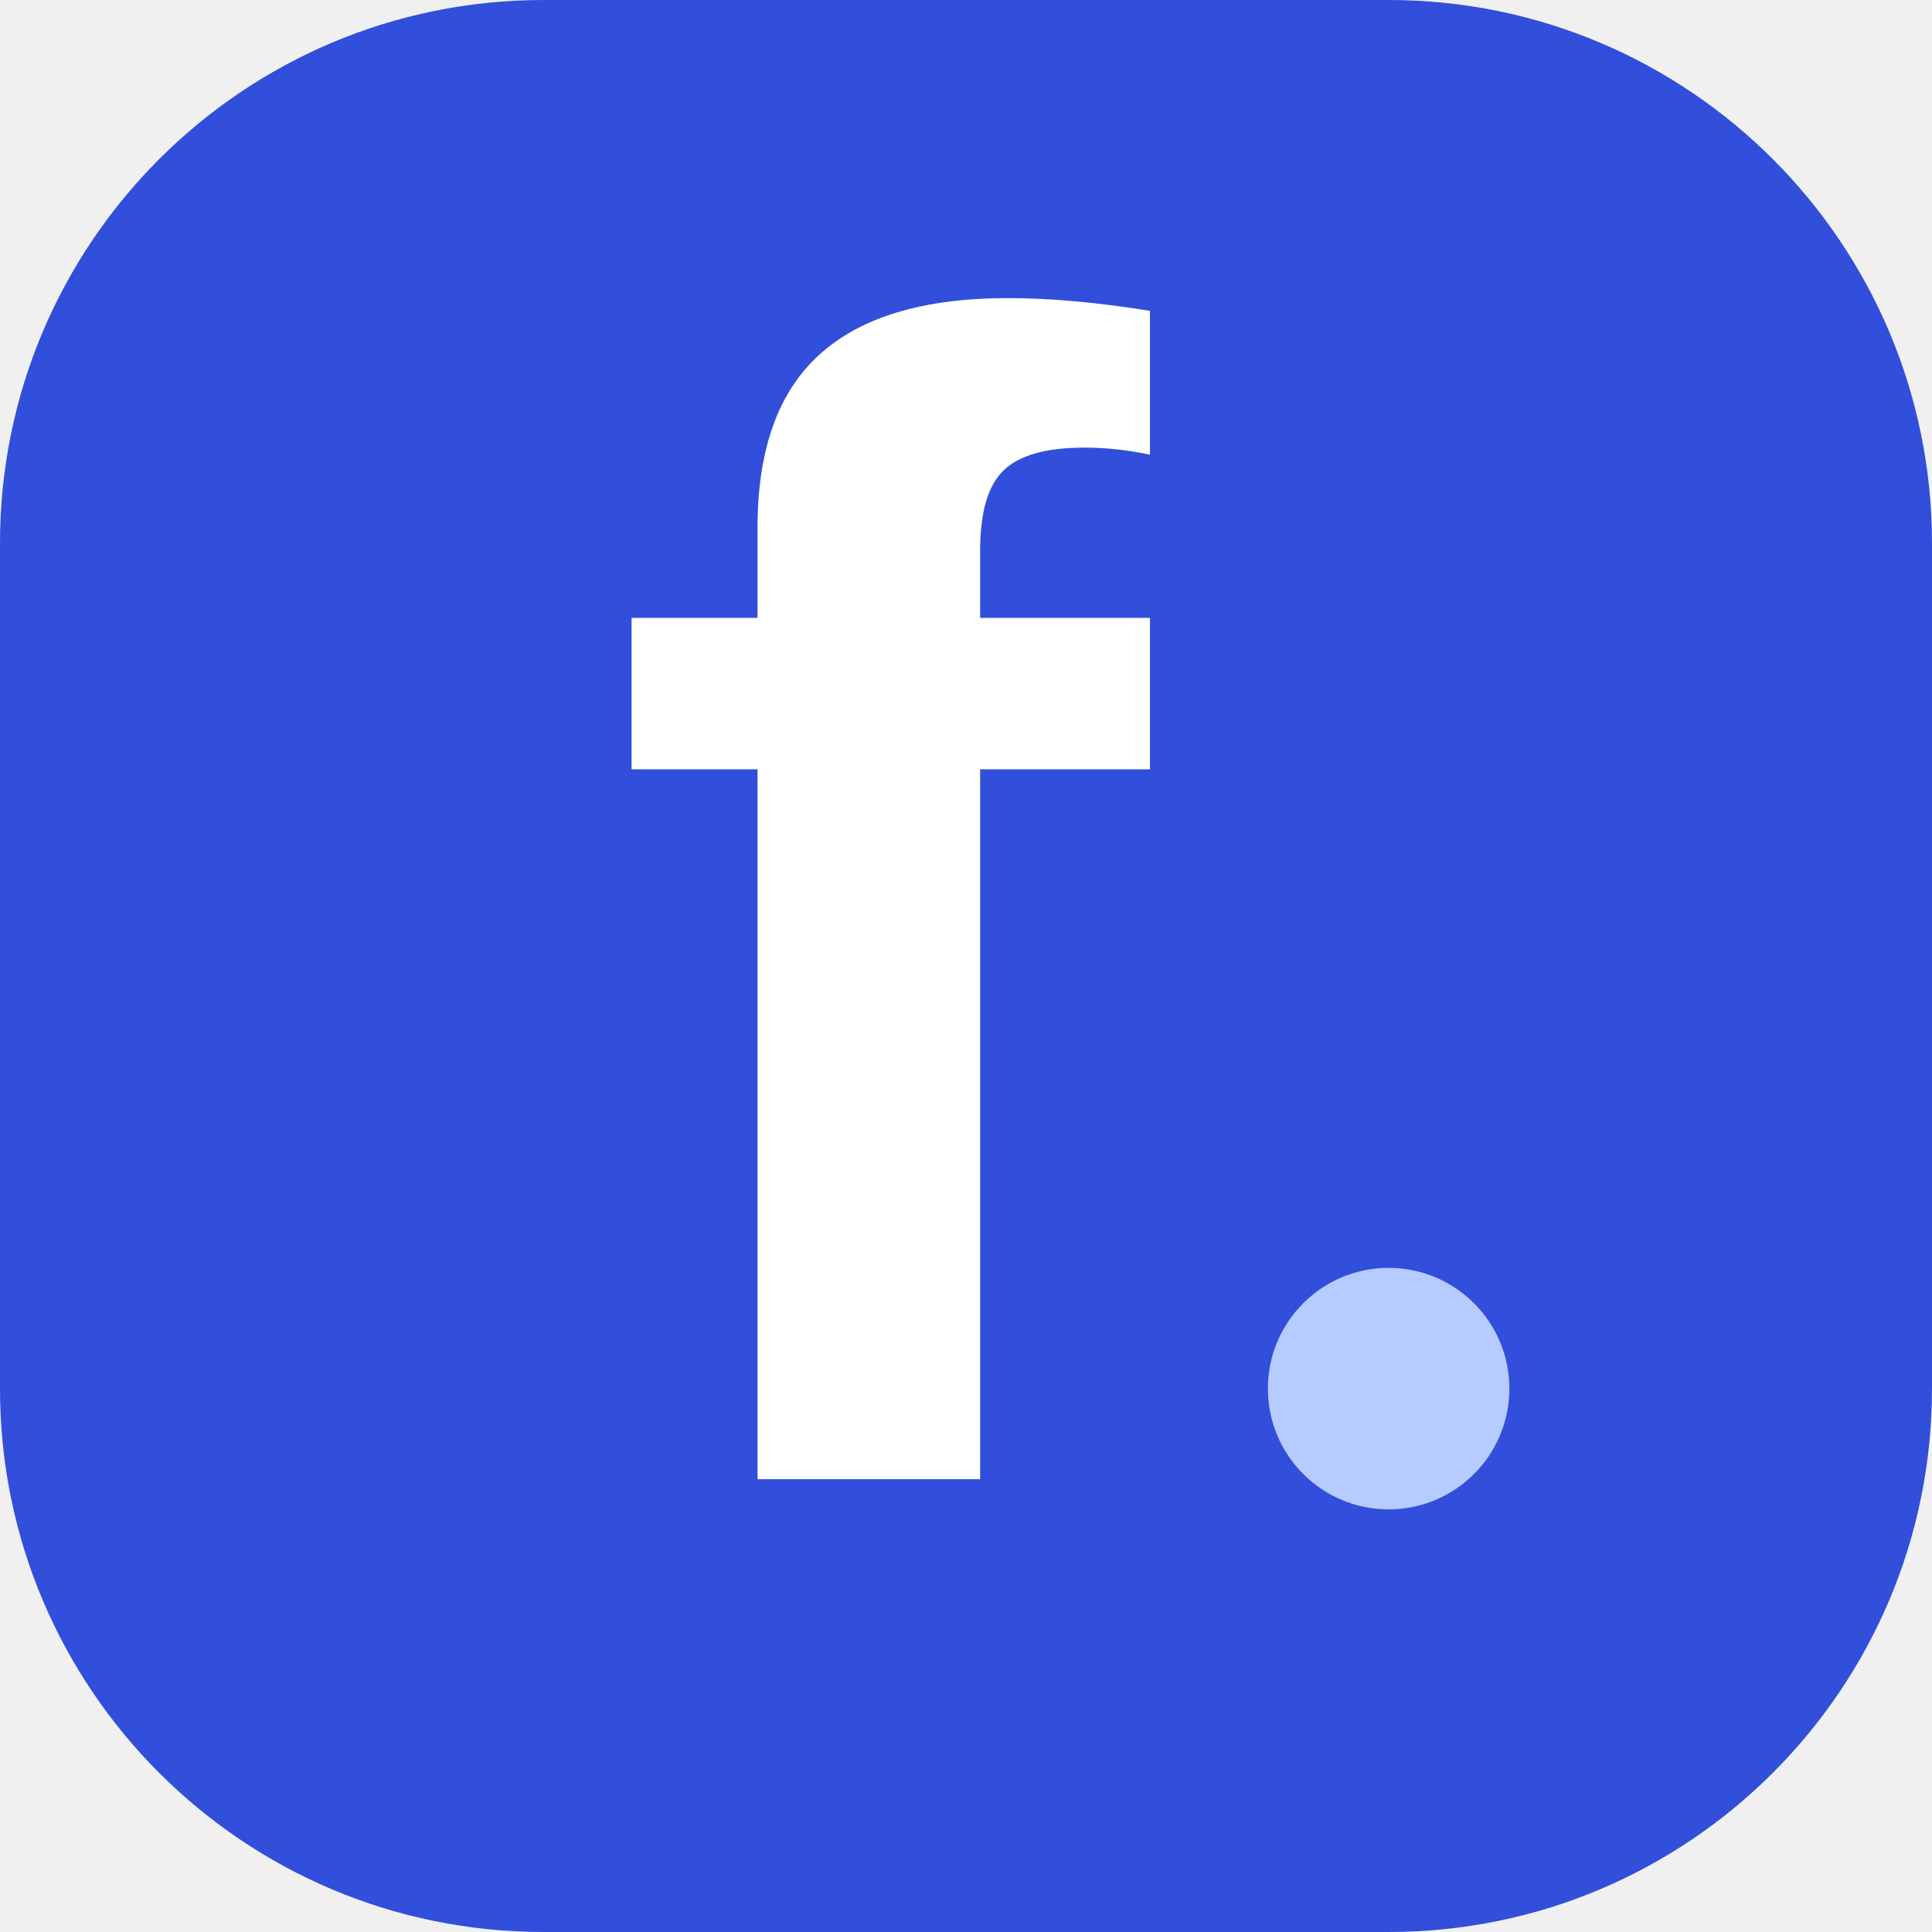
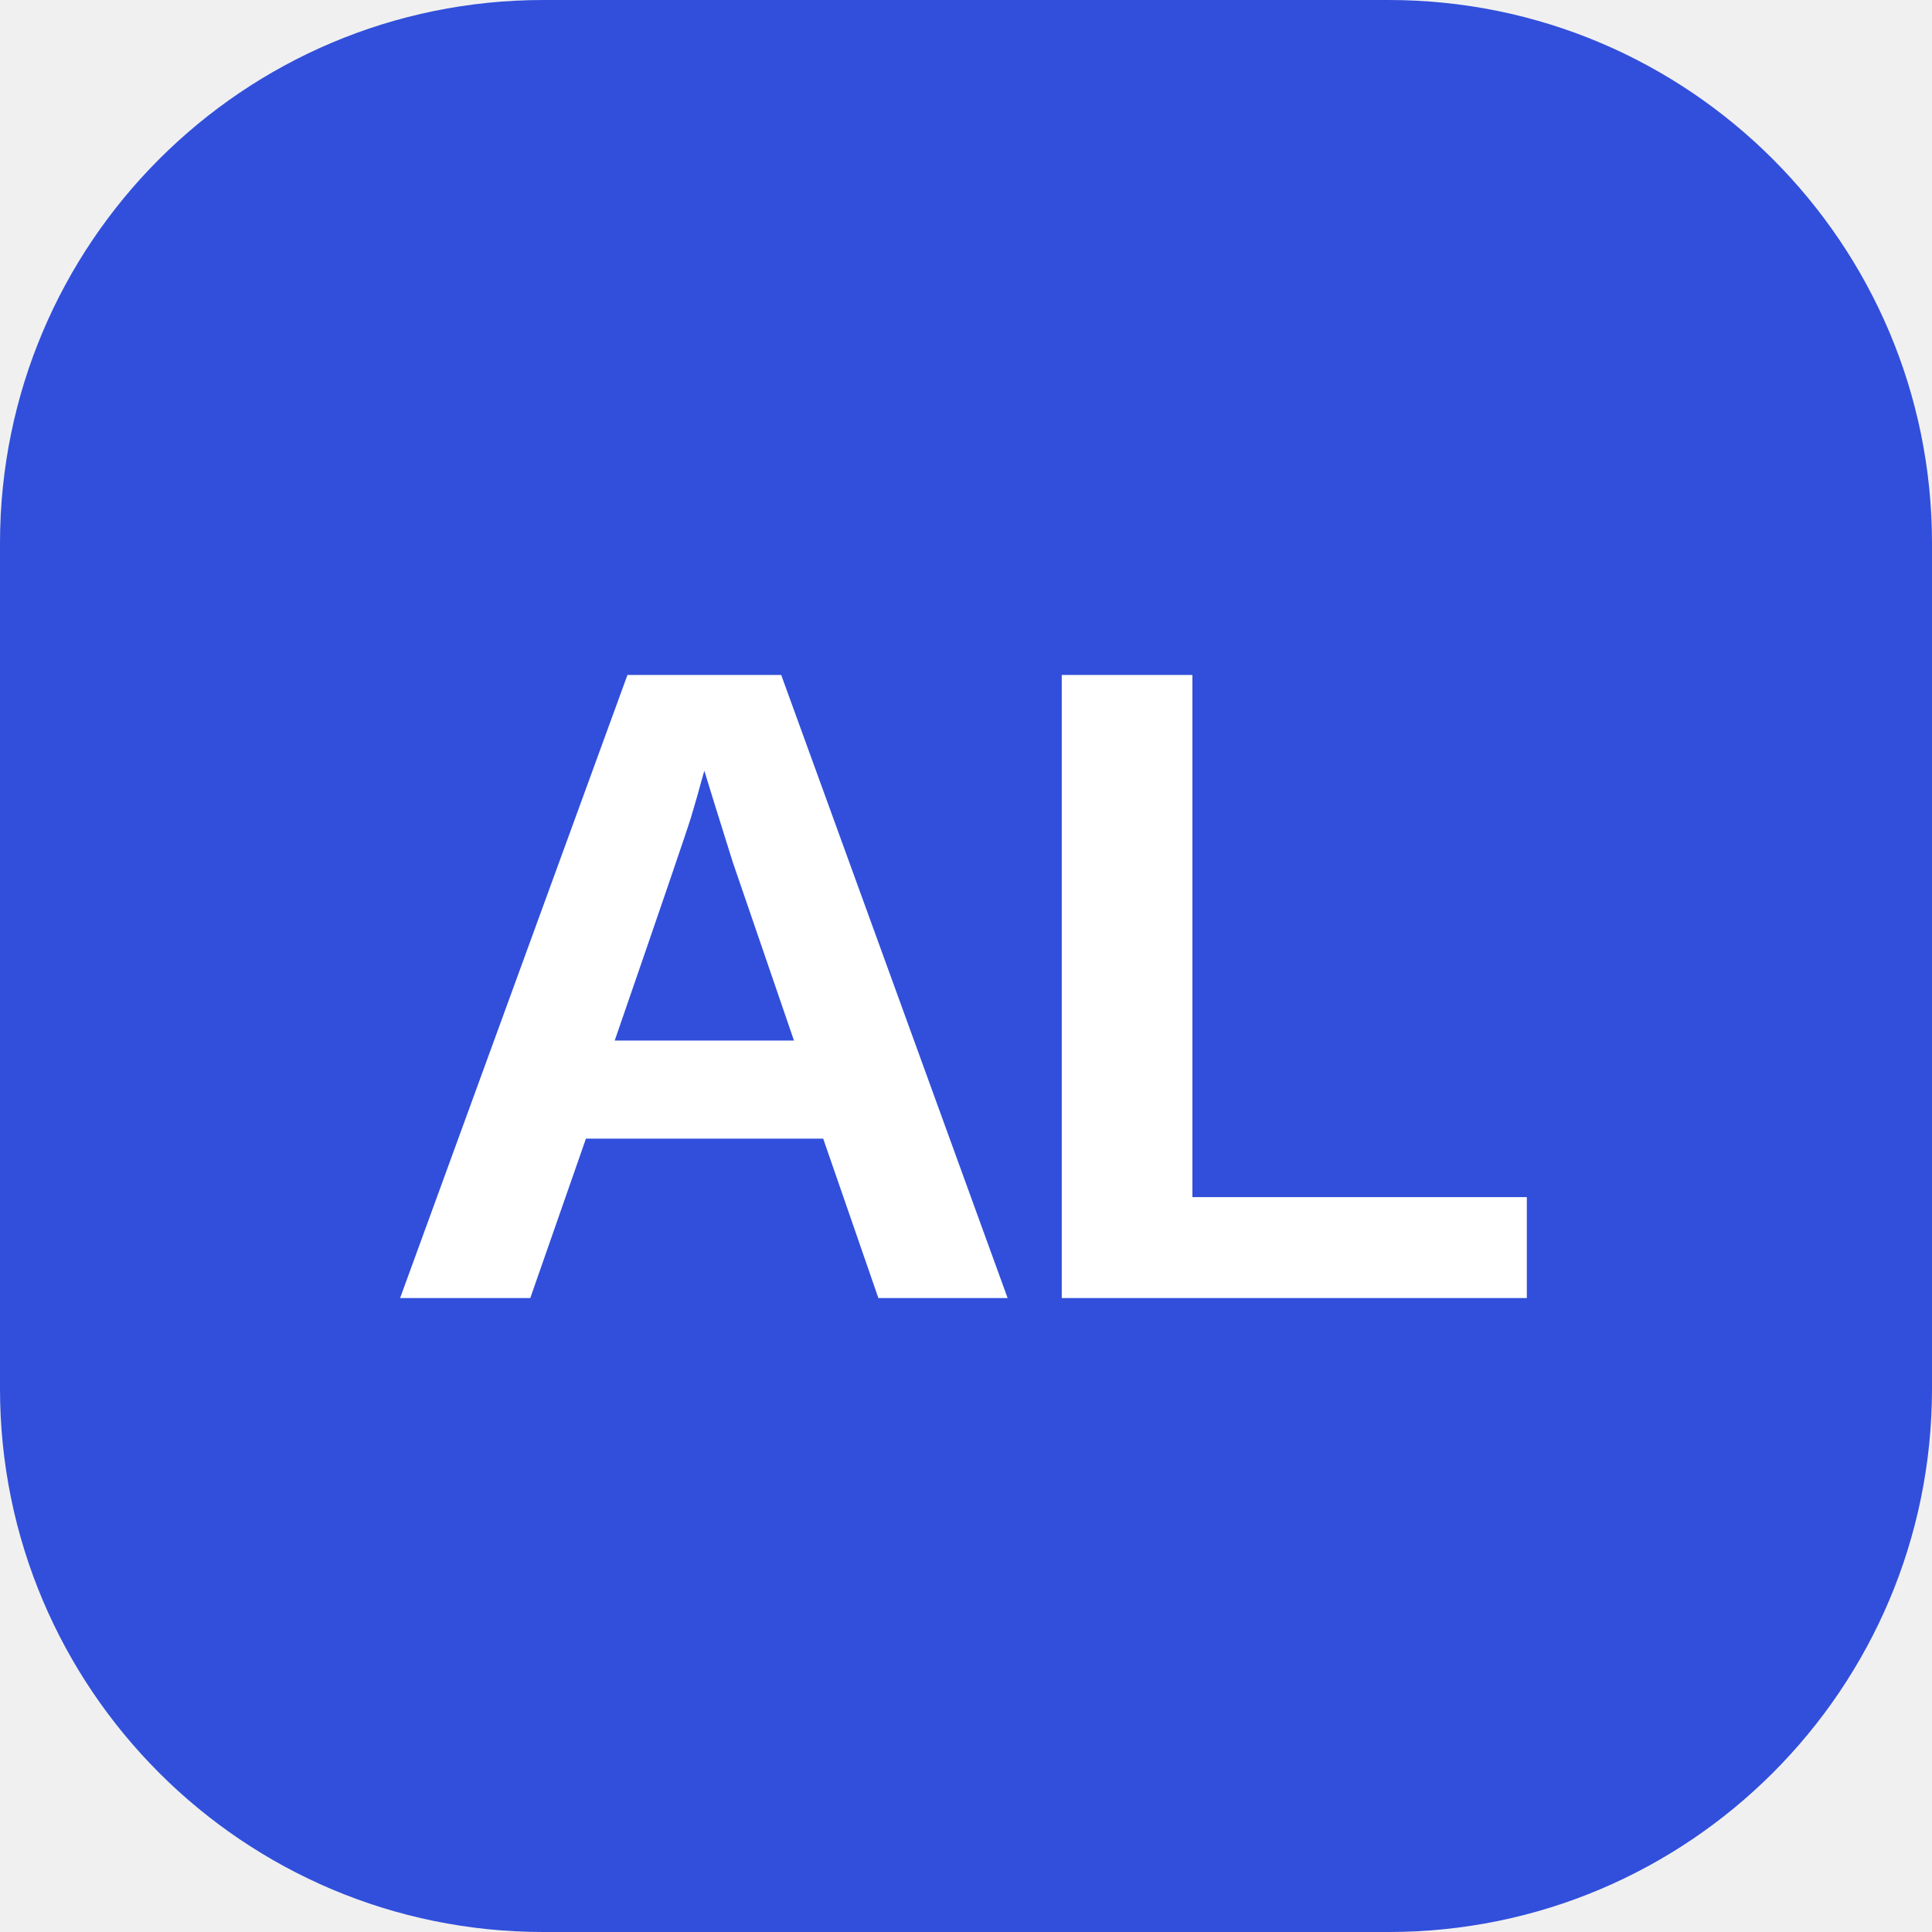
<svg xmlns="http://www.w3.org/2000/svg" viewBox="0 0 64 64">
  <rect width="64" height="64" rx="18" fill="#314fdb" />
-   <text x="20" y="49" font-family="Arial,sans-serif" font-size="54" font-weight="700" fill="white">f</text>
-   <circle cx="46" cy="46" r="4" fill="#b6cbff" />
+   <text x="32" y="43" text-anchor="middle" font-family="Arial,sans-serif" font-size="30" font-weight="700" letter-spacing="-1" fill="white">AL</text>
</svg>
